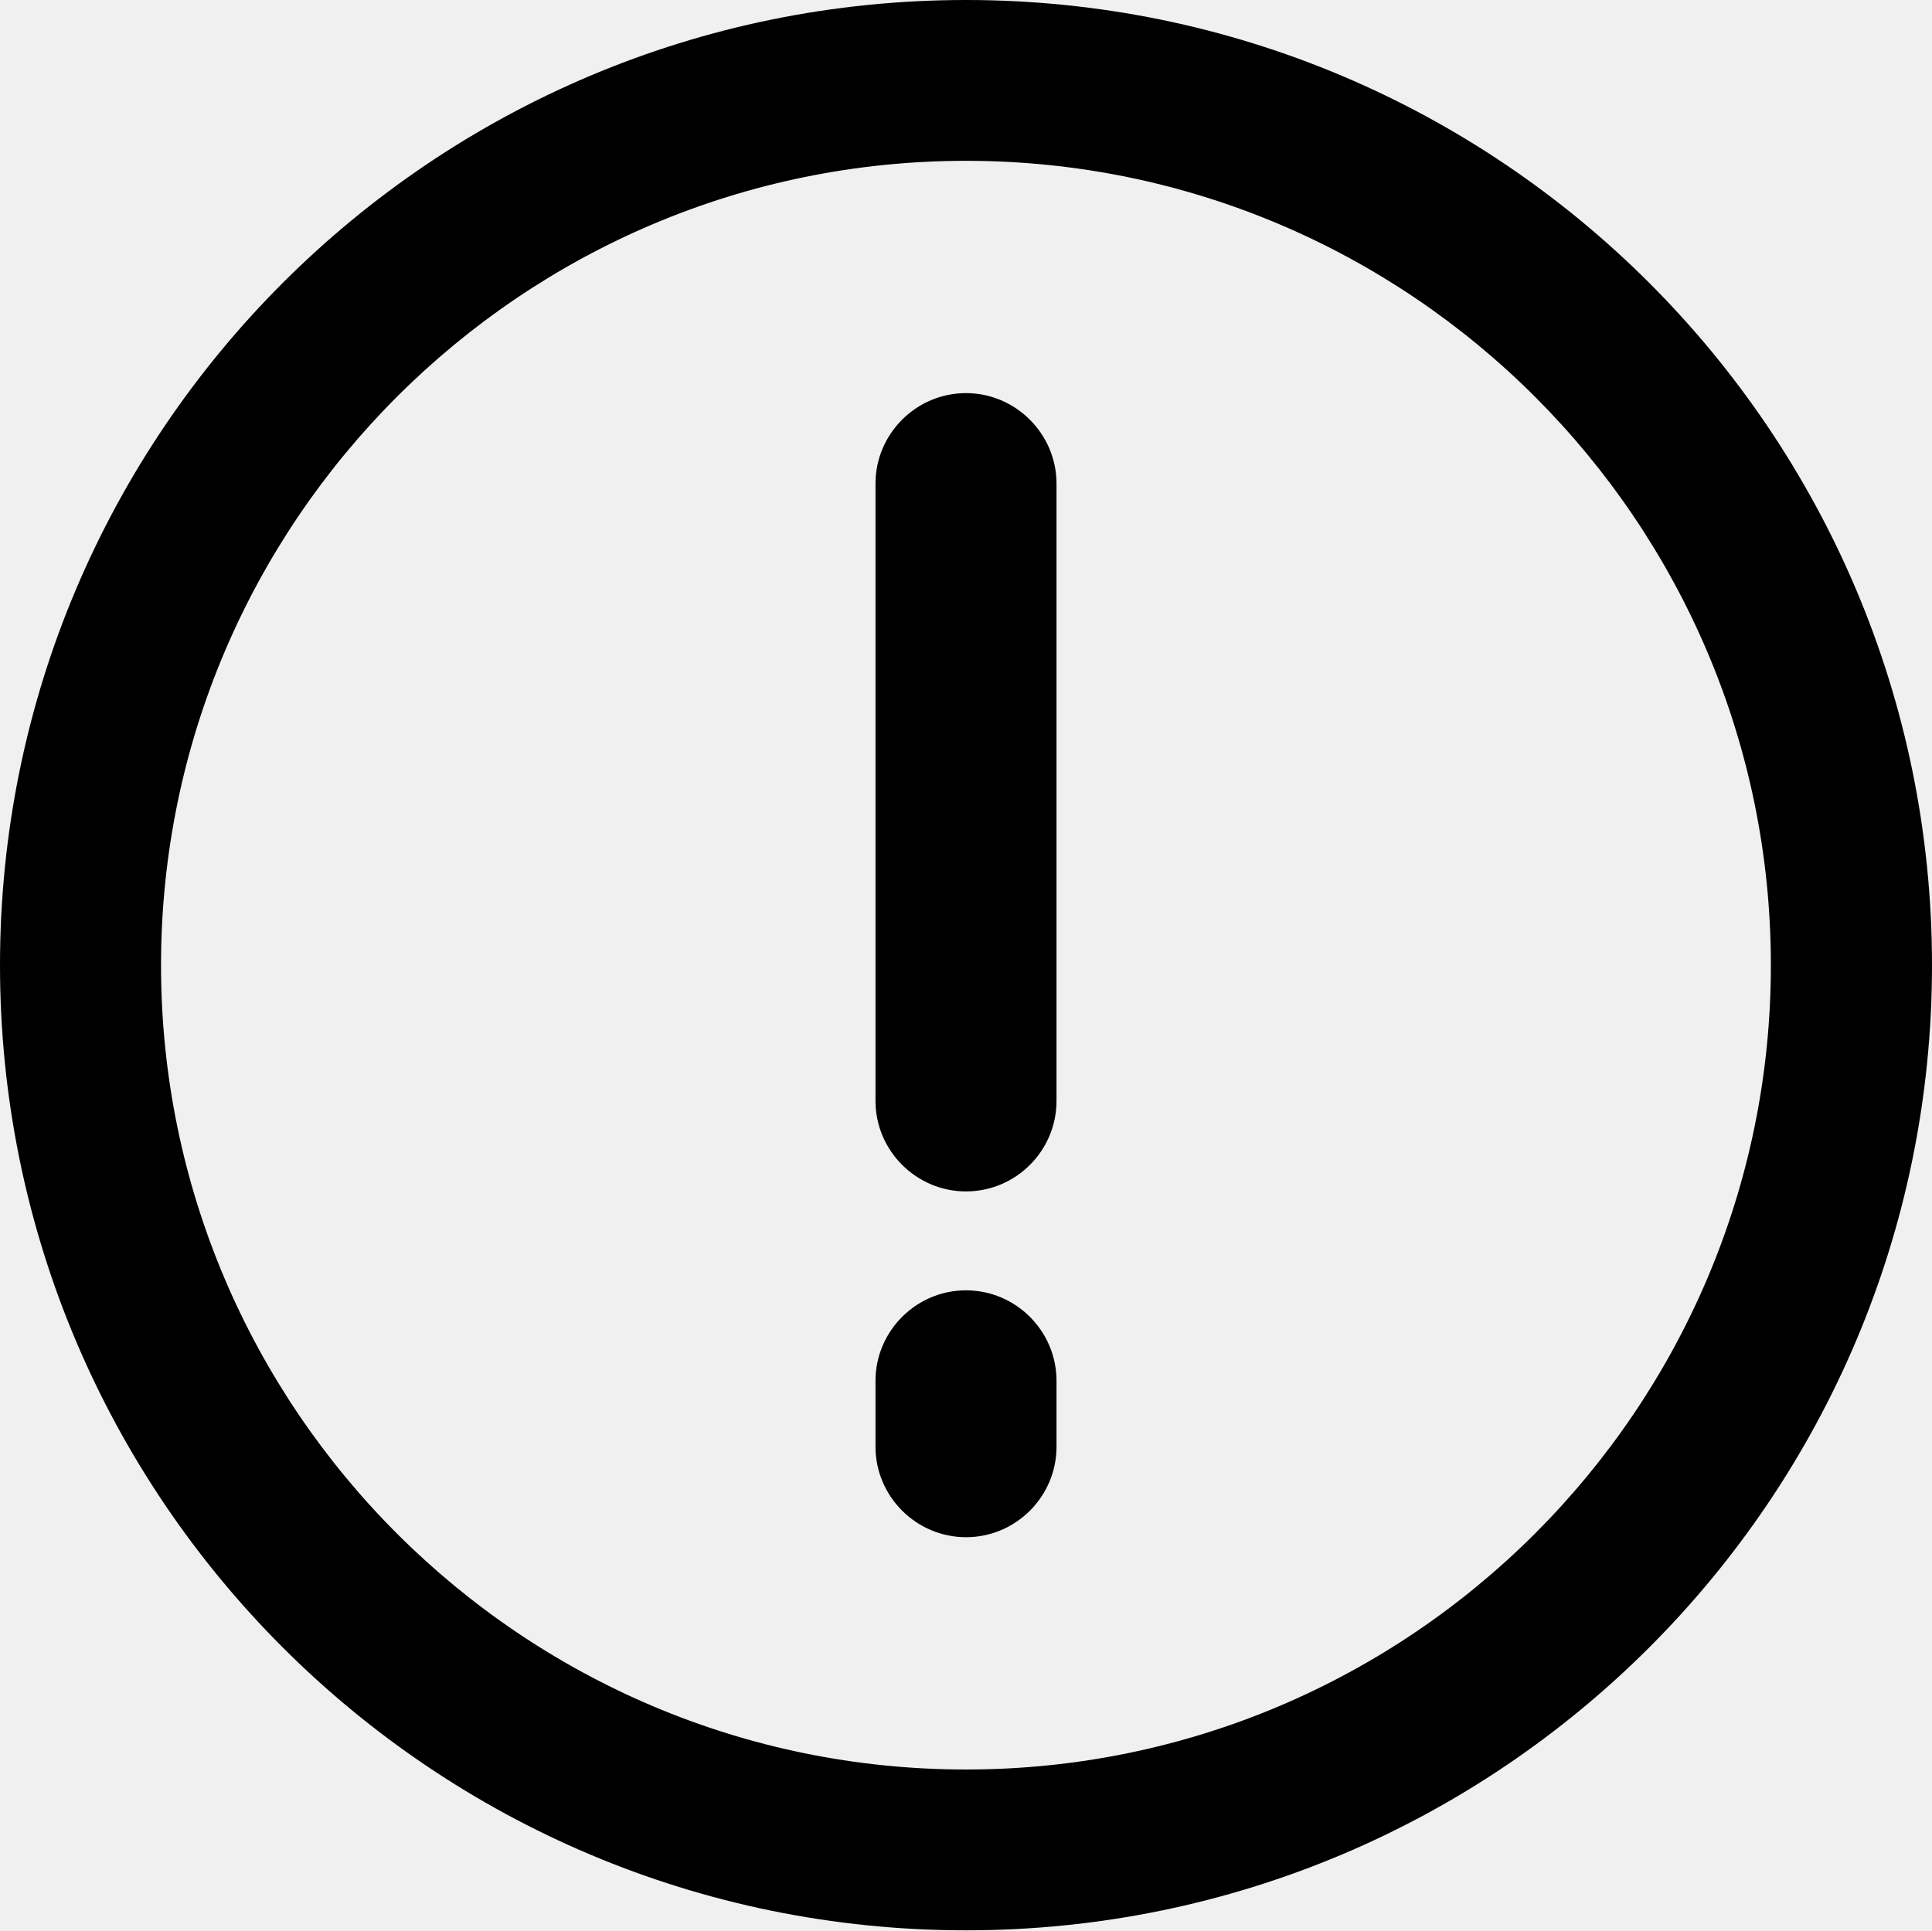
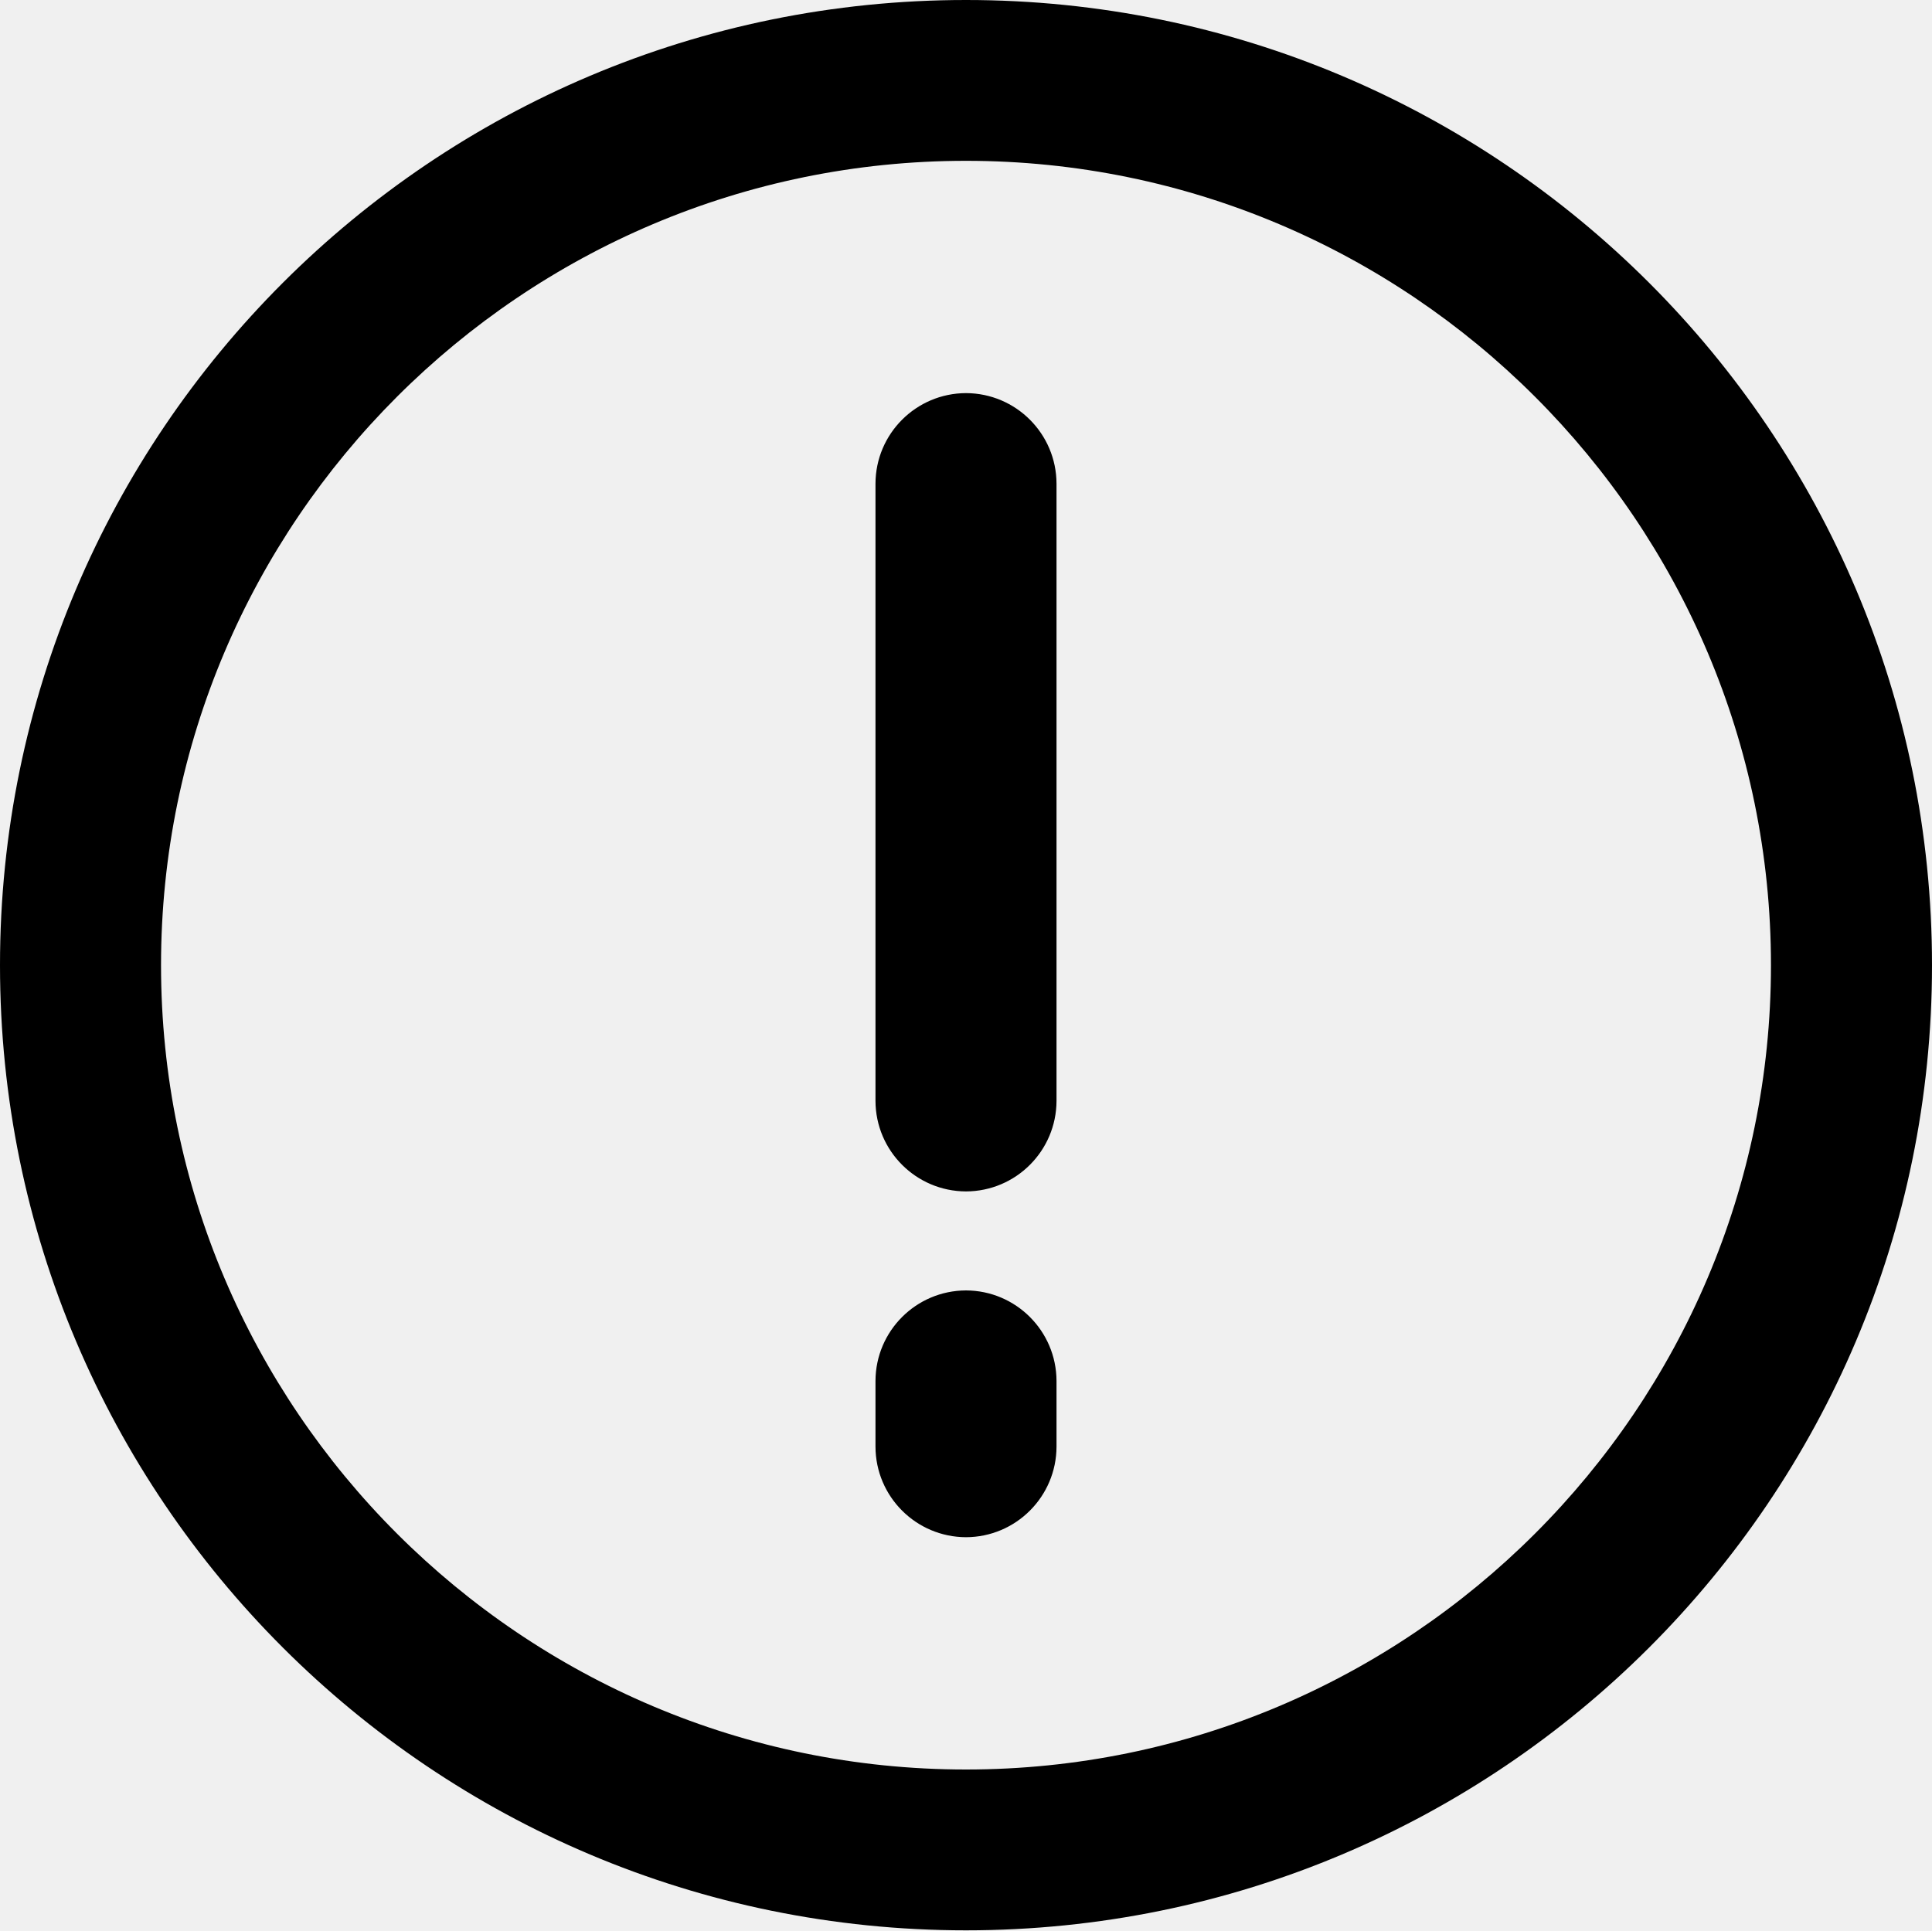
- <svg xmlns="http://www.w3.org/2000/svg" preserveAspectRatio="none" overflow="visible" style="display: block;" width="20" height="19.985" viewBox="0 0 20 19.985" fill="none">
-   <g id="Frame" clip-path="url(#clip0_0_8)">
-     <path id="Vector" d="M10 0C4.478 0 0 4.473 0 9.993C0 15.512 4.478 19.985 10 19.985C15.522 19.985 20 15.512 20 9.993C20 4.473 15.522 0 10 0ZM10 18.32C5.405 18.32 1.667 14.585 1.667 9.993C1.667 5.4 5.405 1.665 10 1.665C14.595 1.665 18.332 5.4 18.332 9.993C18.332 14.585 14.595 18.32 10 18.32ZM10 4.07C9.483 4.07 9.063 4.493 9.063 5.007V11.398C9.063 11.913 9.485 12.335 10 12.335C10.517 12.335 10.937 11.913 10.937 11.398V5.007C10.937 4.493 10.515 4.07 10 4.07ZM10 13.359C9.483 13.359 9.063 13.782 9.063 14.296V14.978C9.063 15.493 9.485 15.915 10 15.915C10.517 15.915 10.937 15.493 10.937 14.978V14.296C10.937 13.779 10.515 13.359 10 13.359Z" fill="black" />
+ <svg xmlns="http://www.w3.org/2000/svg" width="20" height="19.985" fill="none" overflow="visible" preserveAspectRatio="none" style="display:block" viewBox="0 0 20 19.985">
+   <g clip-path="url(#a)">
+     <path fill="#000" d="M10 0C4.478 0 0 4.473 0 9.993s4.478 9.992 10 9.992 10-4.473 10-9.992S15.522 0 10 0m0 18.32c-4.595 0-8.333-3.735-8.333-8.327S5.405 1.665 10 1.665s8.333 3.735 8.333 8.328c0 4.592-3.738 8.327-8.333 8.327m0-14.25a.94.94 0 0 0-.937.937v6.391a.94.94 0 0 0 .937.937.94.94 0 0 0 .937-.937v-6.39A.94.94 0 0 0 10 4.07m0 9.29a.94.94 0 0 0-.937.936v.682a.94.94 0 0 0 .937.937.94.94 0 0 0 .937-.937v-.682A.94.94 0 0 0 10 13.36" />
  </g>
  <defs>
-     <clipPath id="clip0_0_8">
-       <rect width="20" height="19.985" fill="white" />
+     <clipPath id="a">
+       <path fill="#fff" d="M0 0h20v19.985H0z" />
    </clipPath>
  </defs>
</svg>
